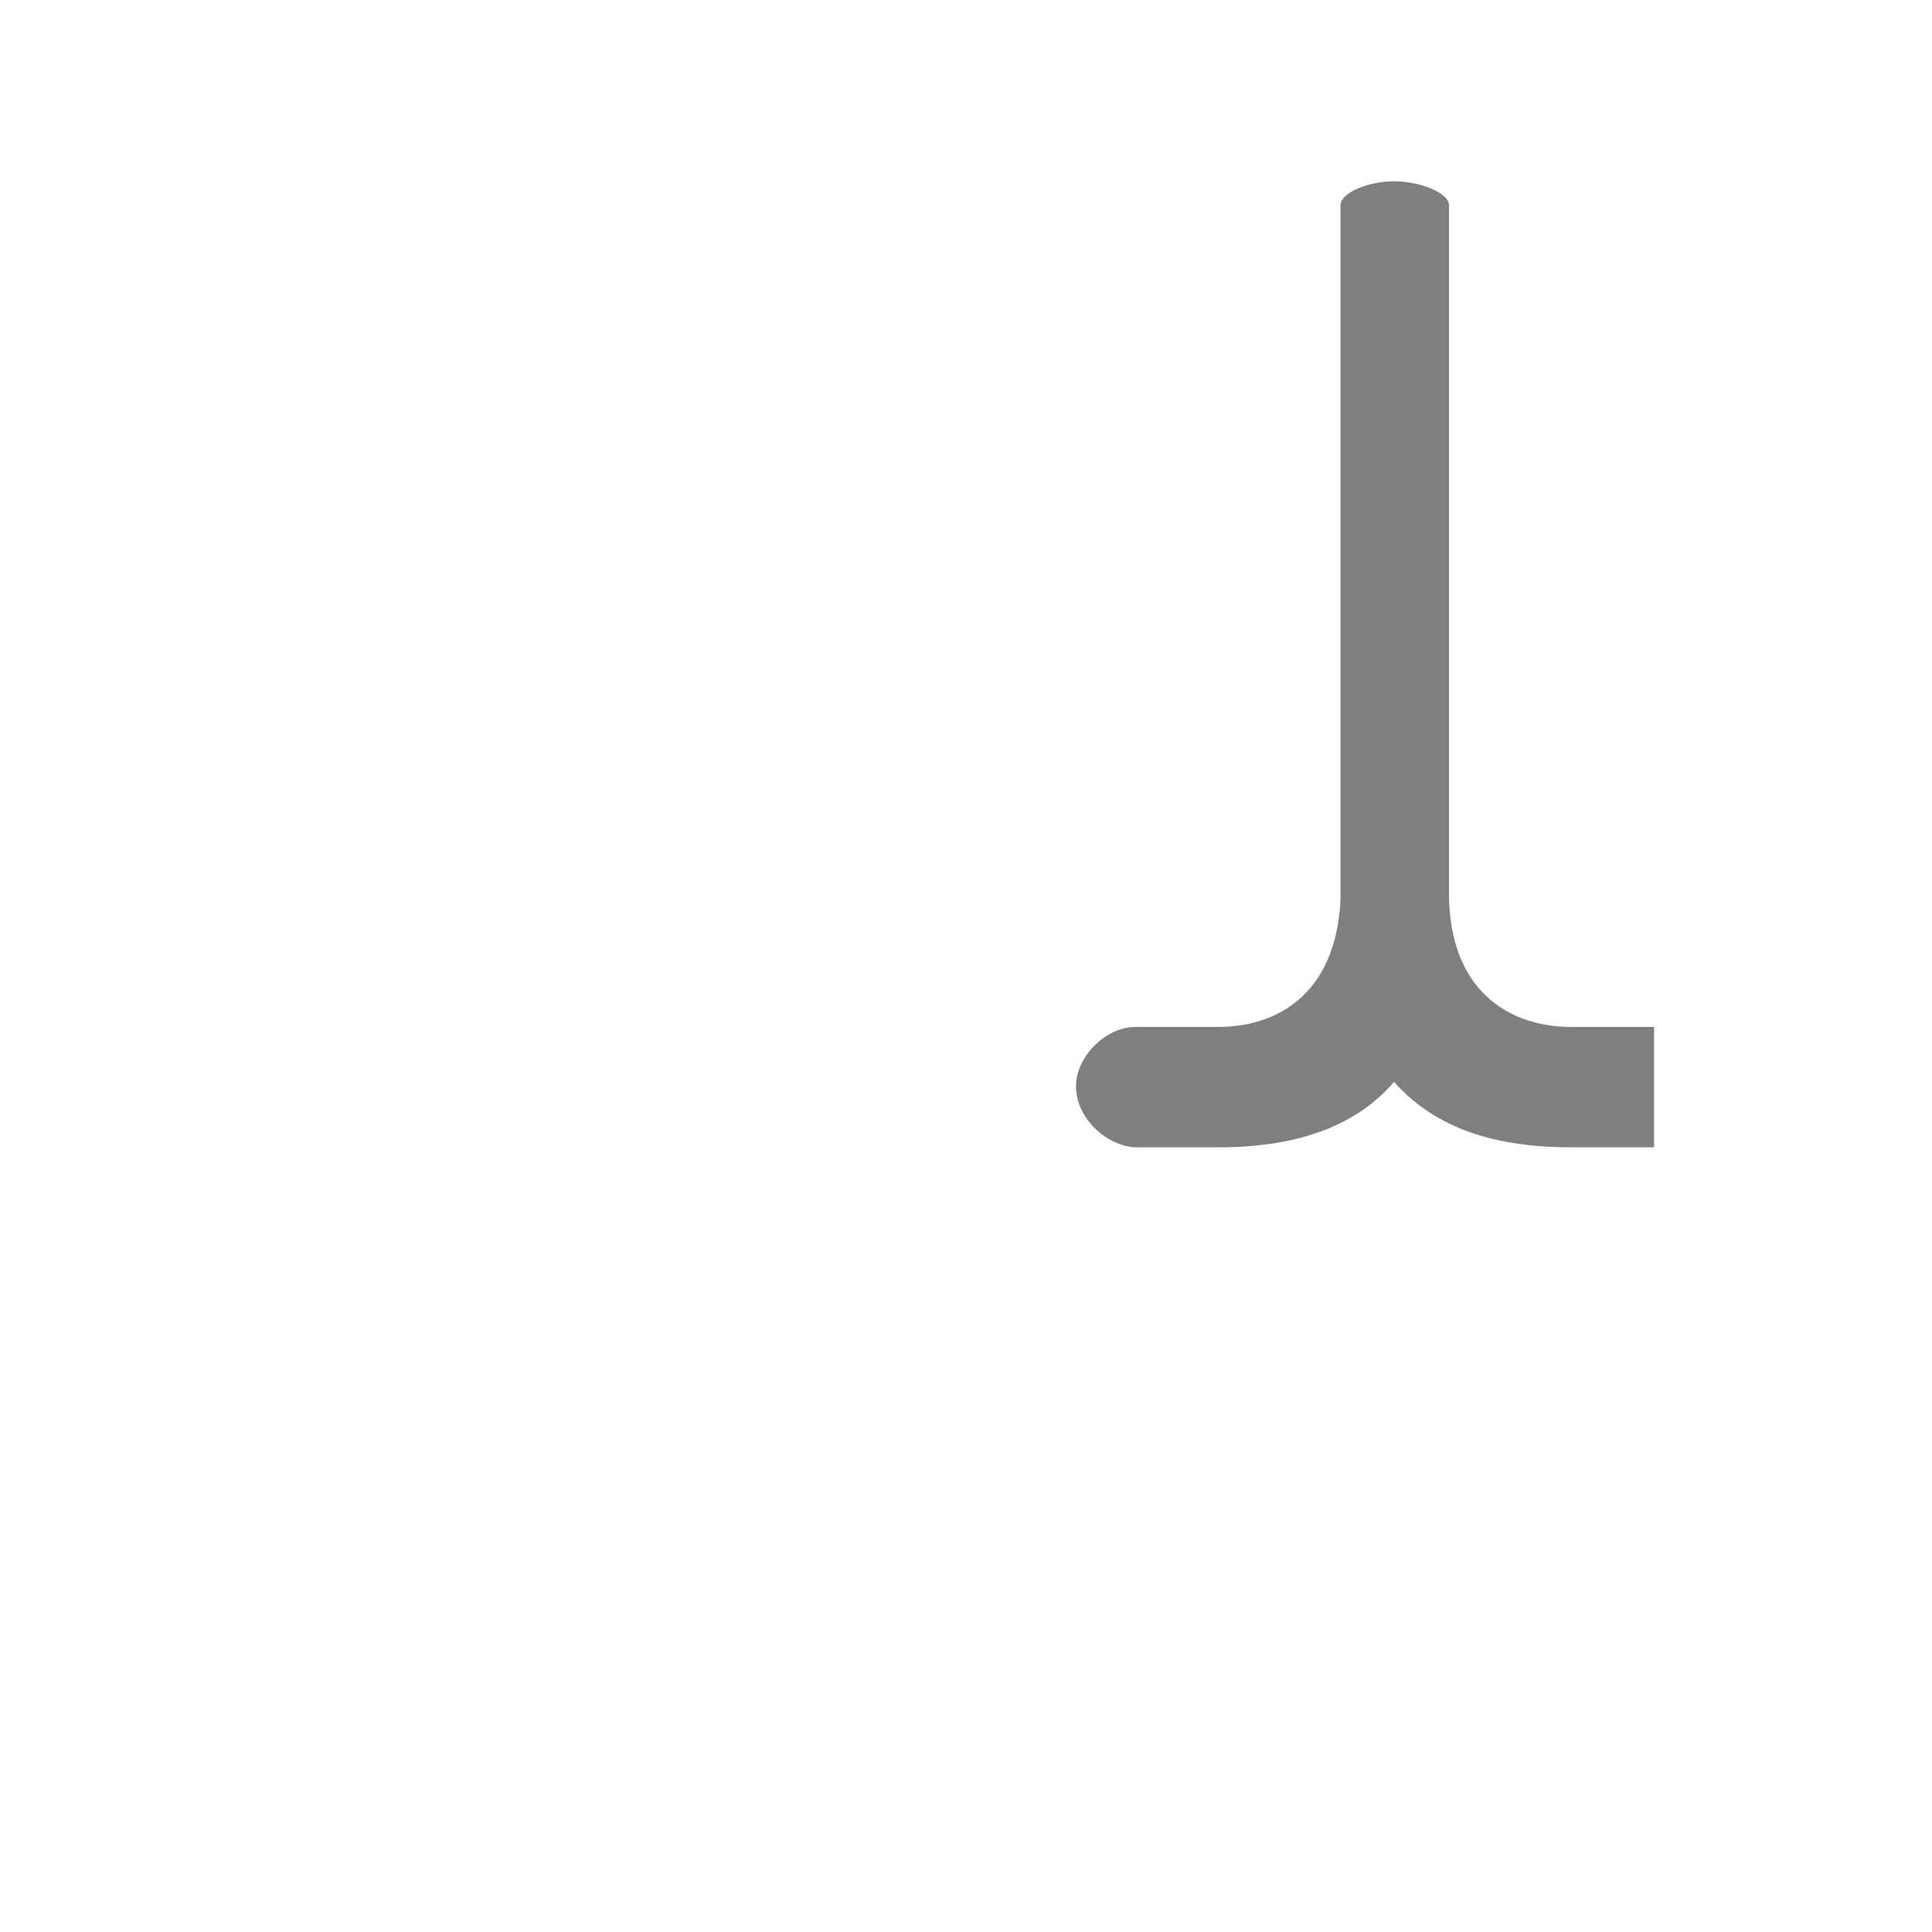
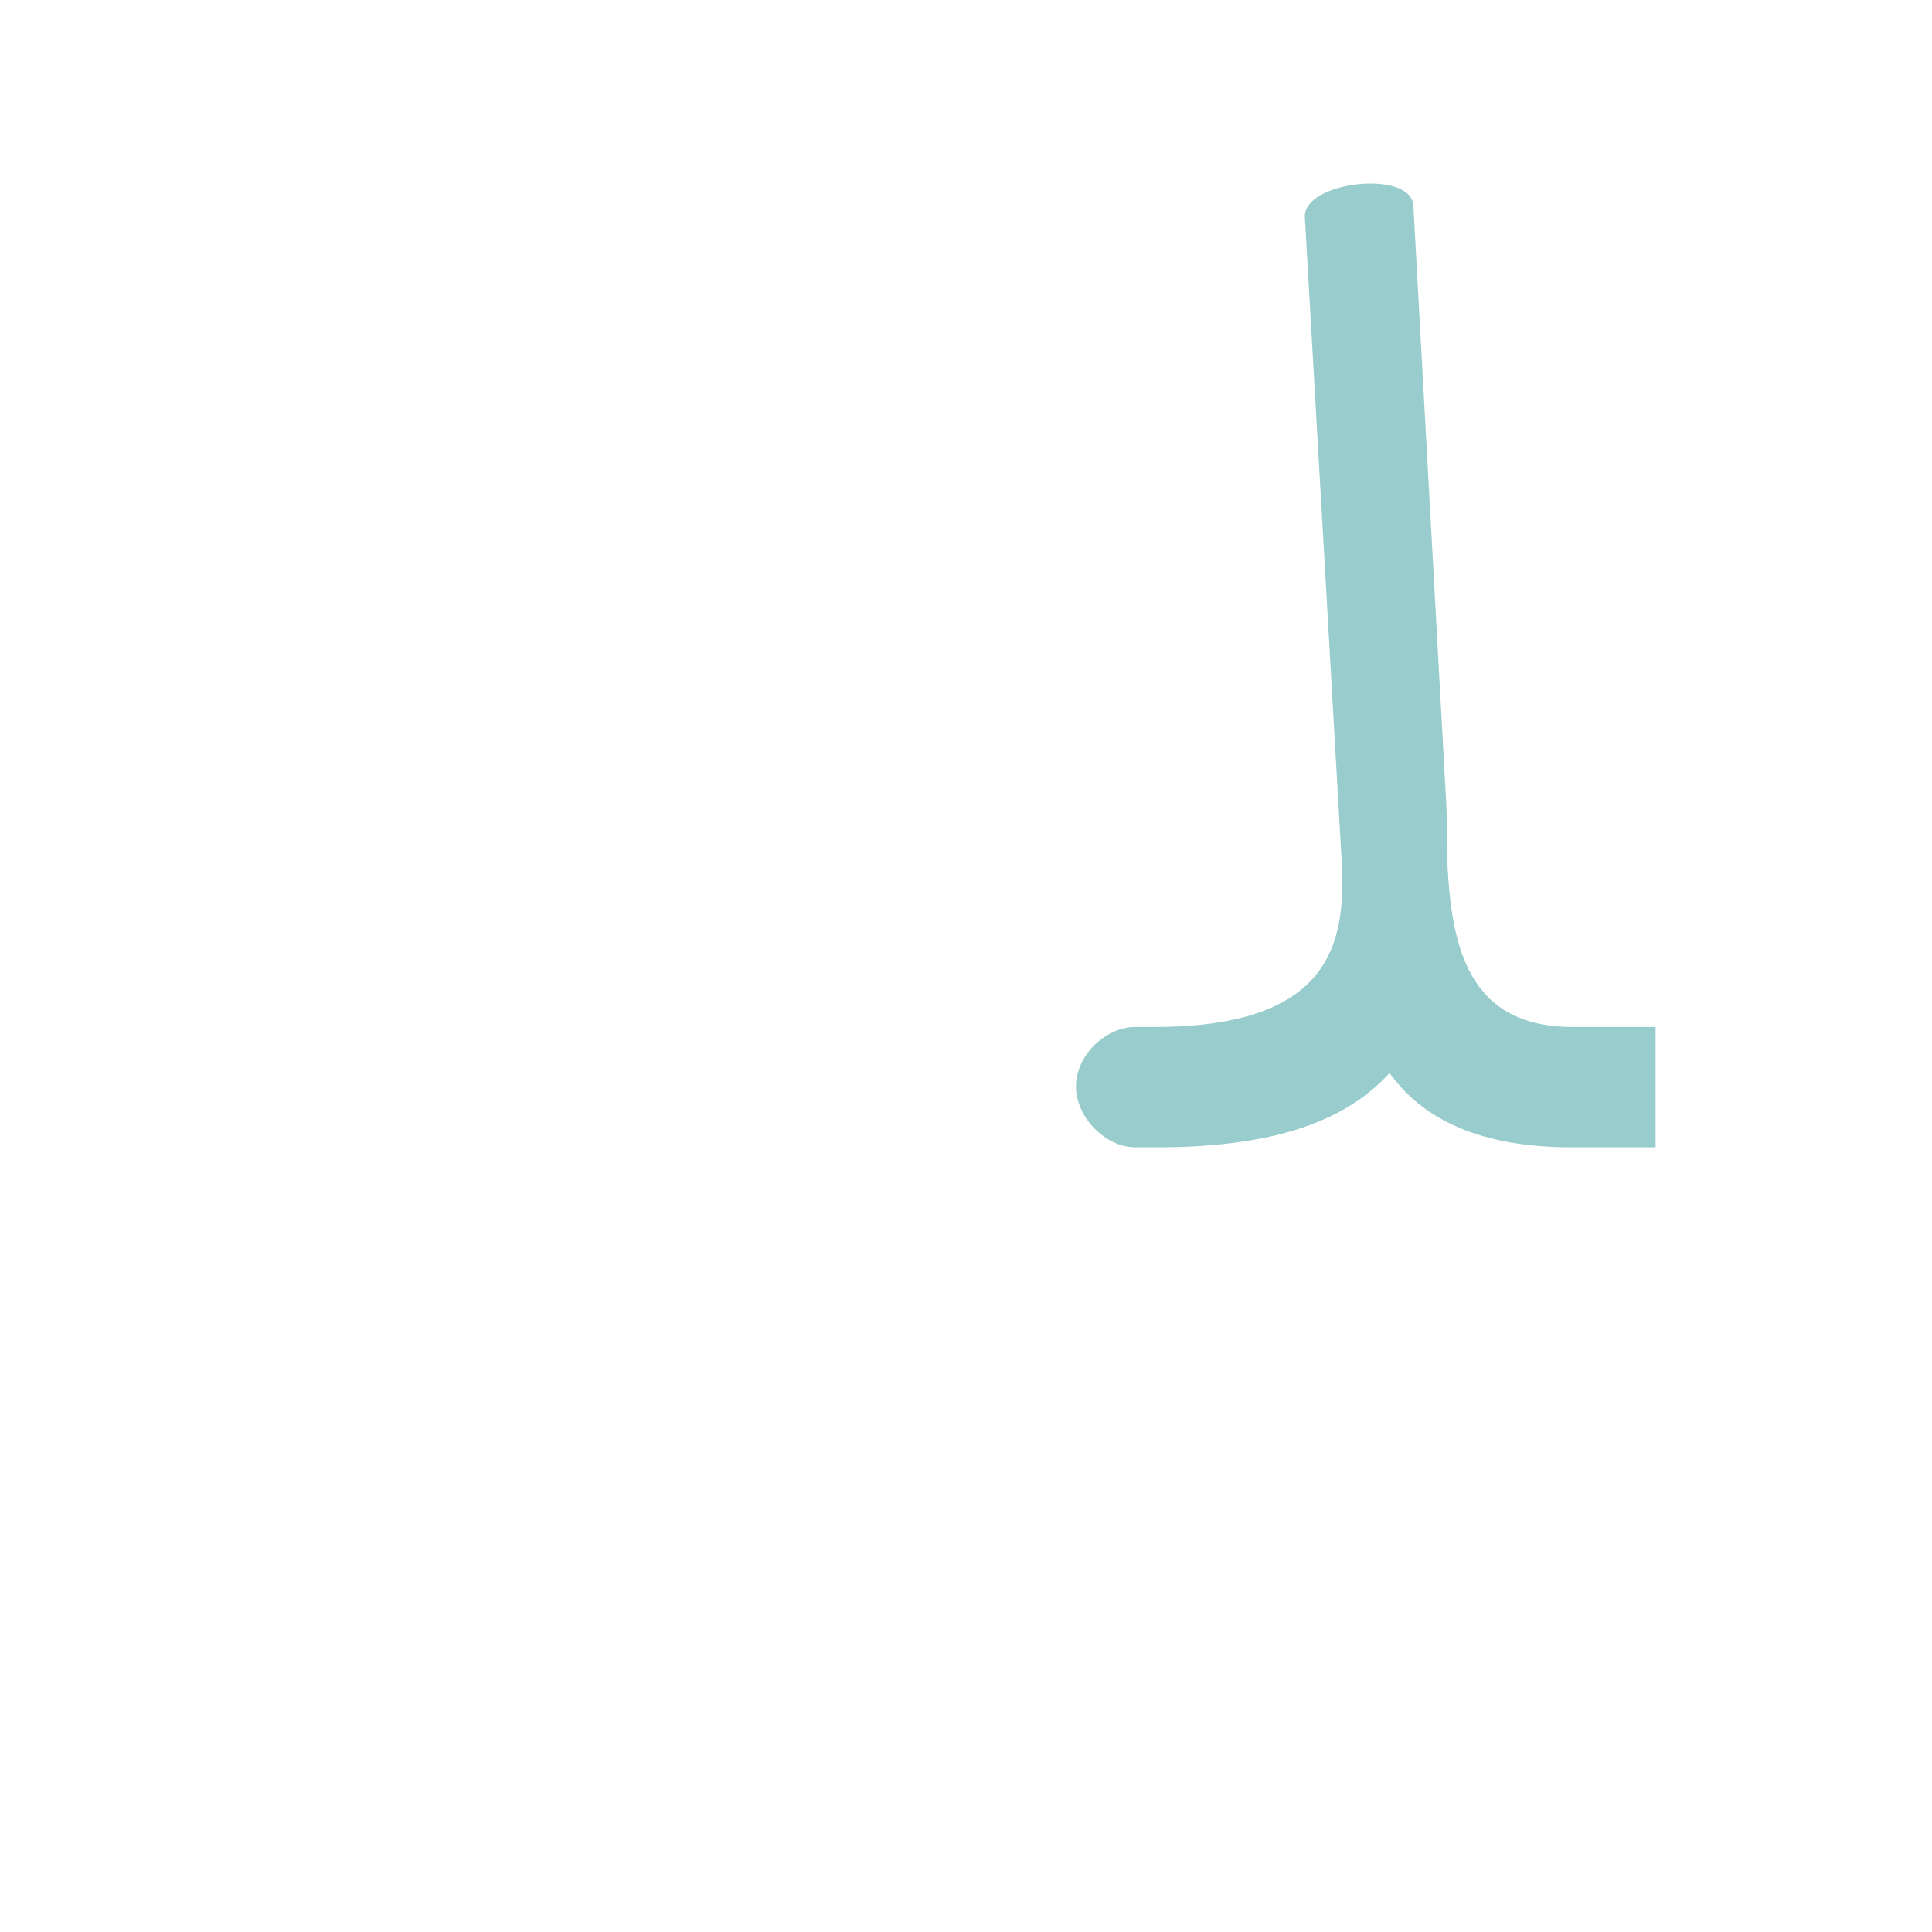
<svg xmlns="http://www.w3.org/2000/svg" xml:space="preserve" width="1300px" height="1300px" version="1.0" style="shape-rendering:geometricPrecision; text-rendering:geometricPrecision; image-rendering:optimizeQuality; fill-rule:evenodd; clip-rule:evenodd" viewBox="0 0 1300 1056">
  <defs>
    <style type="text/css">
   
    .fil0 {fill:black;fill-opacity:0.502}
+     .fil1 {fill:#99CCCC}
   
  </style>
  </defs>
-   <g id="_100:master">
-     <path class="fil0" d="M975 333l0 0 0 141 0 9c2,66 45,86 82,86l56 0 0 81 -56 0c-57,0 -94,-16 -119,-44 -24,28 -62,44 -118,44 -19,0 -38,0 -56,0l0 0c-20,-1 -40,-20 -40,-41 0,-20 20,-40 40,-40l0 0 0 0 56 0c37,0 79,-20 82,-86l0 -9 0 -151 0 -307c0,-8 18,-16 36,-16 18,0 37,8 37,16l0 317z" />
+   <g id="_100:master" visibility="hidden">
+     <path class="fil0" d="M975 333l-73 0 0 -317c0,-8 18,-16 36,-16 18,0 37,8 37,16l0 317z" />
+     <path class="fil1" d="M764 650l0 -81c-20,0 -40,19 -40,40 0,21 20,41 40,41z" />
+     <path class="fil0" d="M975 322l-73 1 0 153c0,71 -44,93 -82,93l-56 0 0 81 56 0c119,0 156,-70 155,-176l0 -152z" />
+     <path class="fil0" d="M902 322l73 1 0 153c-1,71 44,93 82,93l56 0 0 81 -56 0c-119,0 -156,-70 -155,-176l0 -152z" />
+   </g>
+   <g id="Layer_x0020_1">
+     <path class="fil1" d="M764 569l13 0c119,0 128,-57 126,-108l-25 -437c-1,-24 71,-32 73,-8l22 400c1,16 1,31 1,45 3,54 14,108 84,108l56 0 0 81 -56 0c-61,0 -100,-18 -123,-50 -30,33 -79,50 -157,50l-14 0c-20,0 -40,-20 -40,-41 0,-21 20,-40 40,-40z" />
  </g>
</svg>
